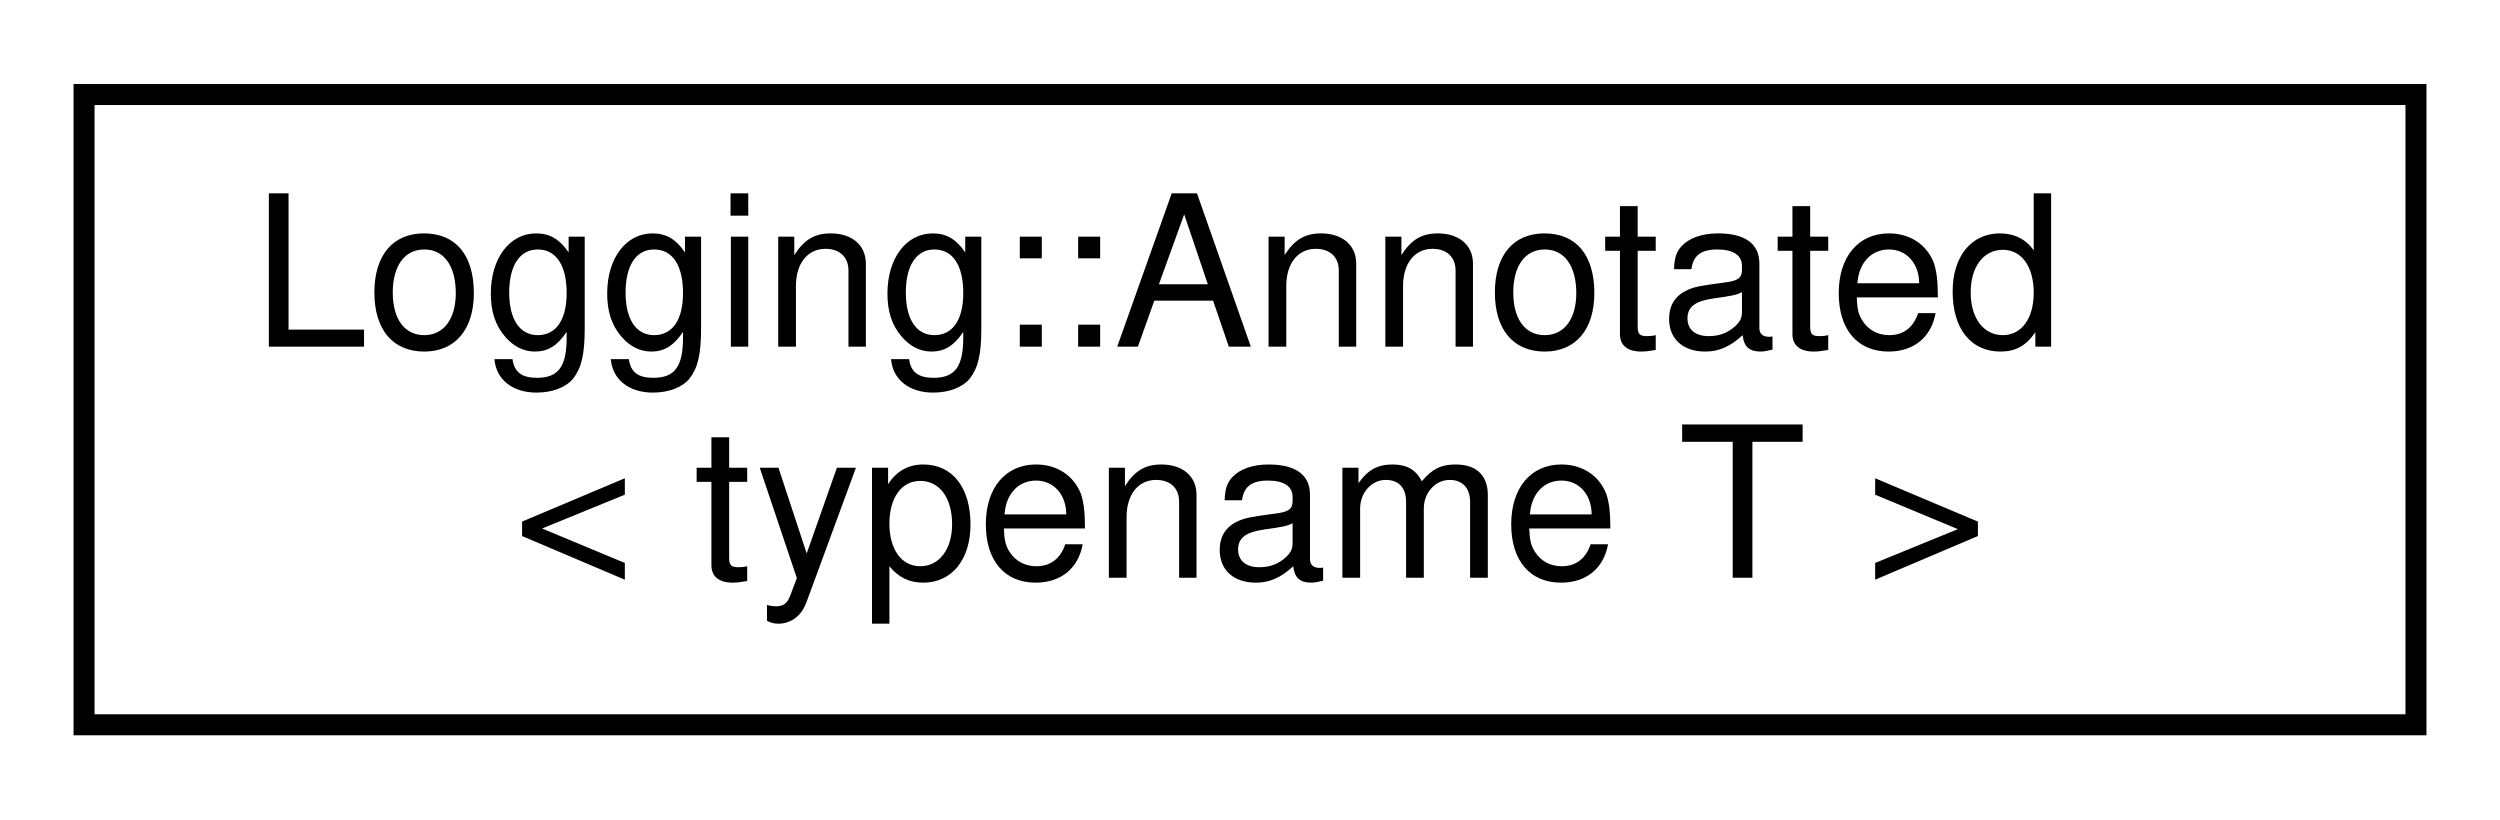
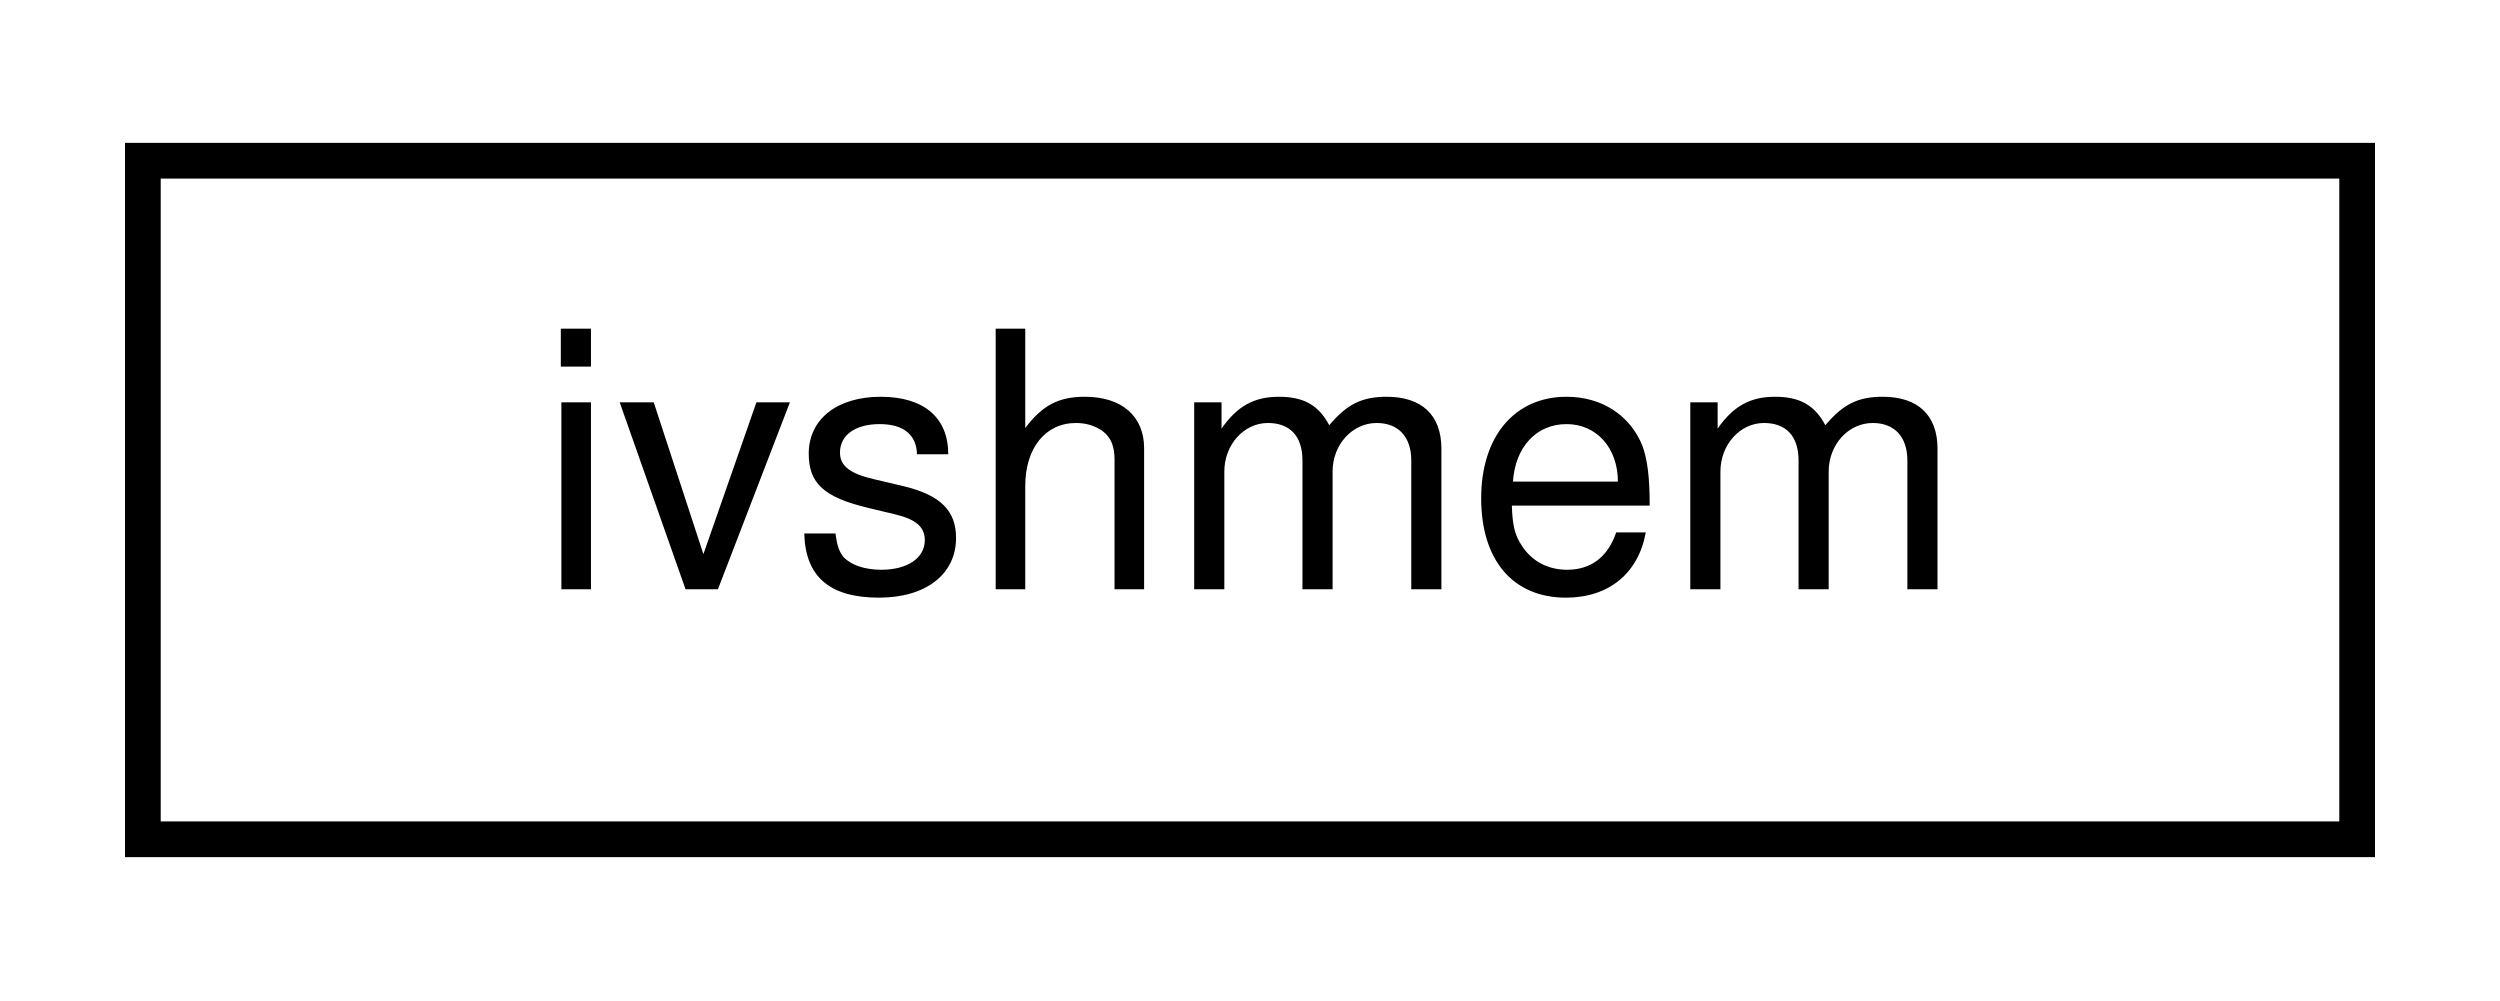
- <svg xmlns="http://www.w3.org/2000/svg" xmlns:xlink="http://www.w3.org/1999/xlink" width="119pt" height="39pt" viewBox="0.00 0.00 119.00 39.00">
-   <g id="graph0" class="graph" transform="scale(1 1) rotate(0) translate(4 35)">
+ <svg xmlns="http://www.w3.org/2000/svg" xmlns:xlink="http://www.w3.org/1999/xlink" width="70pt" height="28pt" viewBox="0.00 0.00 70.00 28.00">
+   <g id="graph0" class="graph" transform="scale(1 1) rotate(0) translate(4 24)">
    <g id="node1" class="node">
      <g id="a_node1">
-         <a target="_parent" xlink:href="../libpalliate/structLogging_1_1Annotated.html" xlink:title=" ">
-           <polygon fill="none" stroke="black" points="0,-0.5 0,-30.5 111,-30.5 111,-0.5 0,-0.5" />
-           <text text-anchor="start" x="8" y="-18.5" font-family="Helvetica,sans-Serif" font-size="10.00">Logging::Annotated</text>
-           <text text-anchor="middle" x="55.5" y="-7.5" font-family="Helvetica,sans-Serif" font-size="10.00">&lt; typename T &gt;</text>
+         <a target="_parent" xlink:href="../libpalliate/classivshmem.html" xlink:title=" ">
+           <polygon fill="none" stroke="black" points="0,-0.5 0,-19.5 62,-19.5 62,-0.5 0,-0.5" />
+           <text text-anchor="middle" x="31" y="-7.5" font-family="Helvetica,sans-Serif" font-size="10.00">ivshmem</text>
        </a>
      </g>
    </g>
  </g>
</svg>
